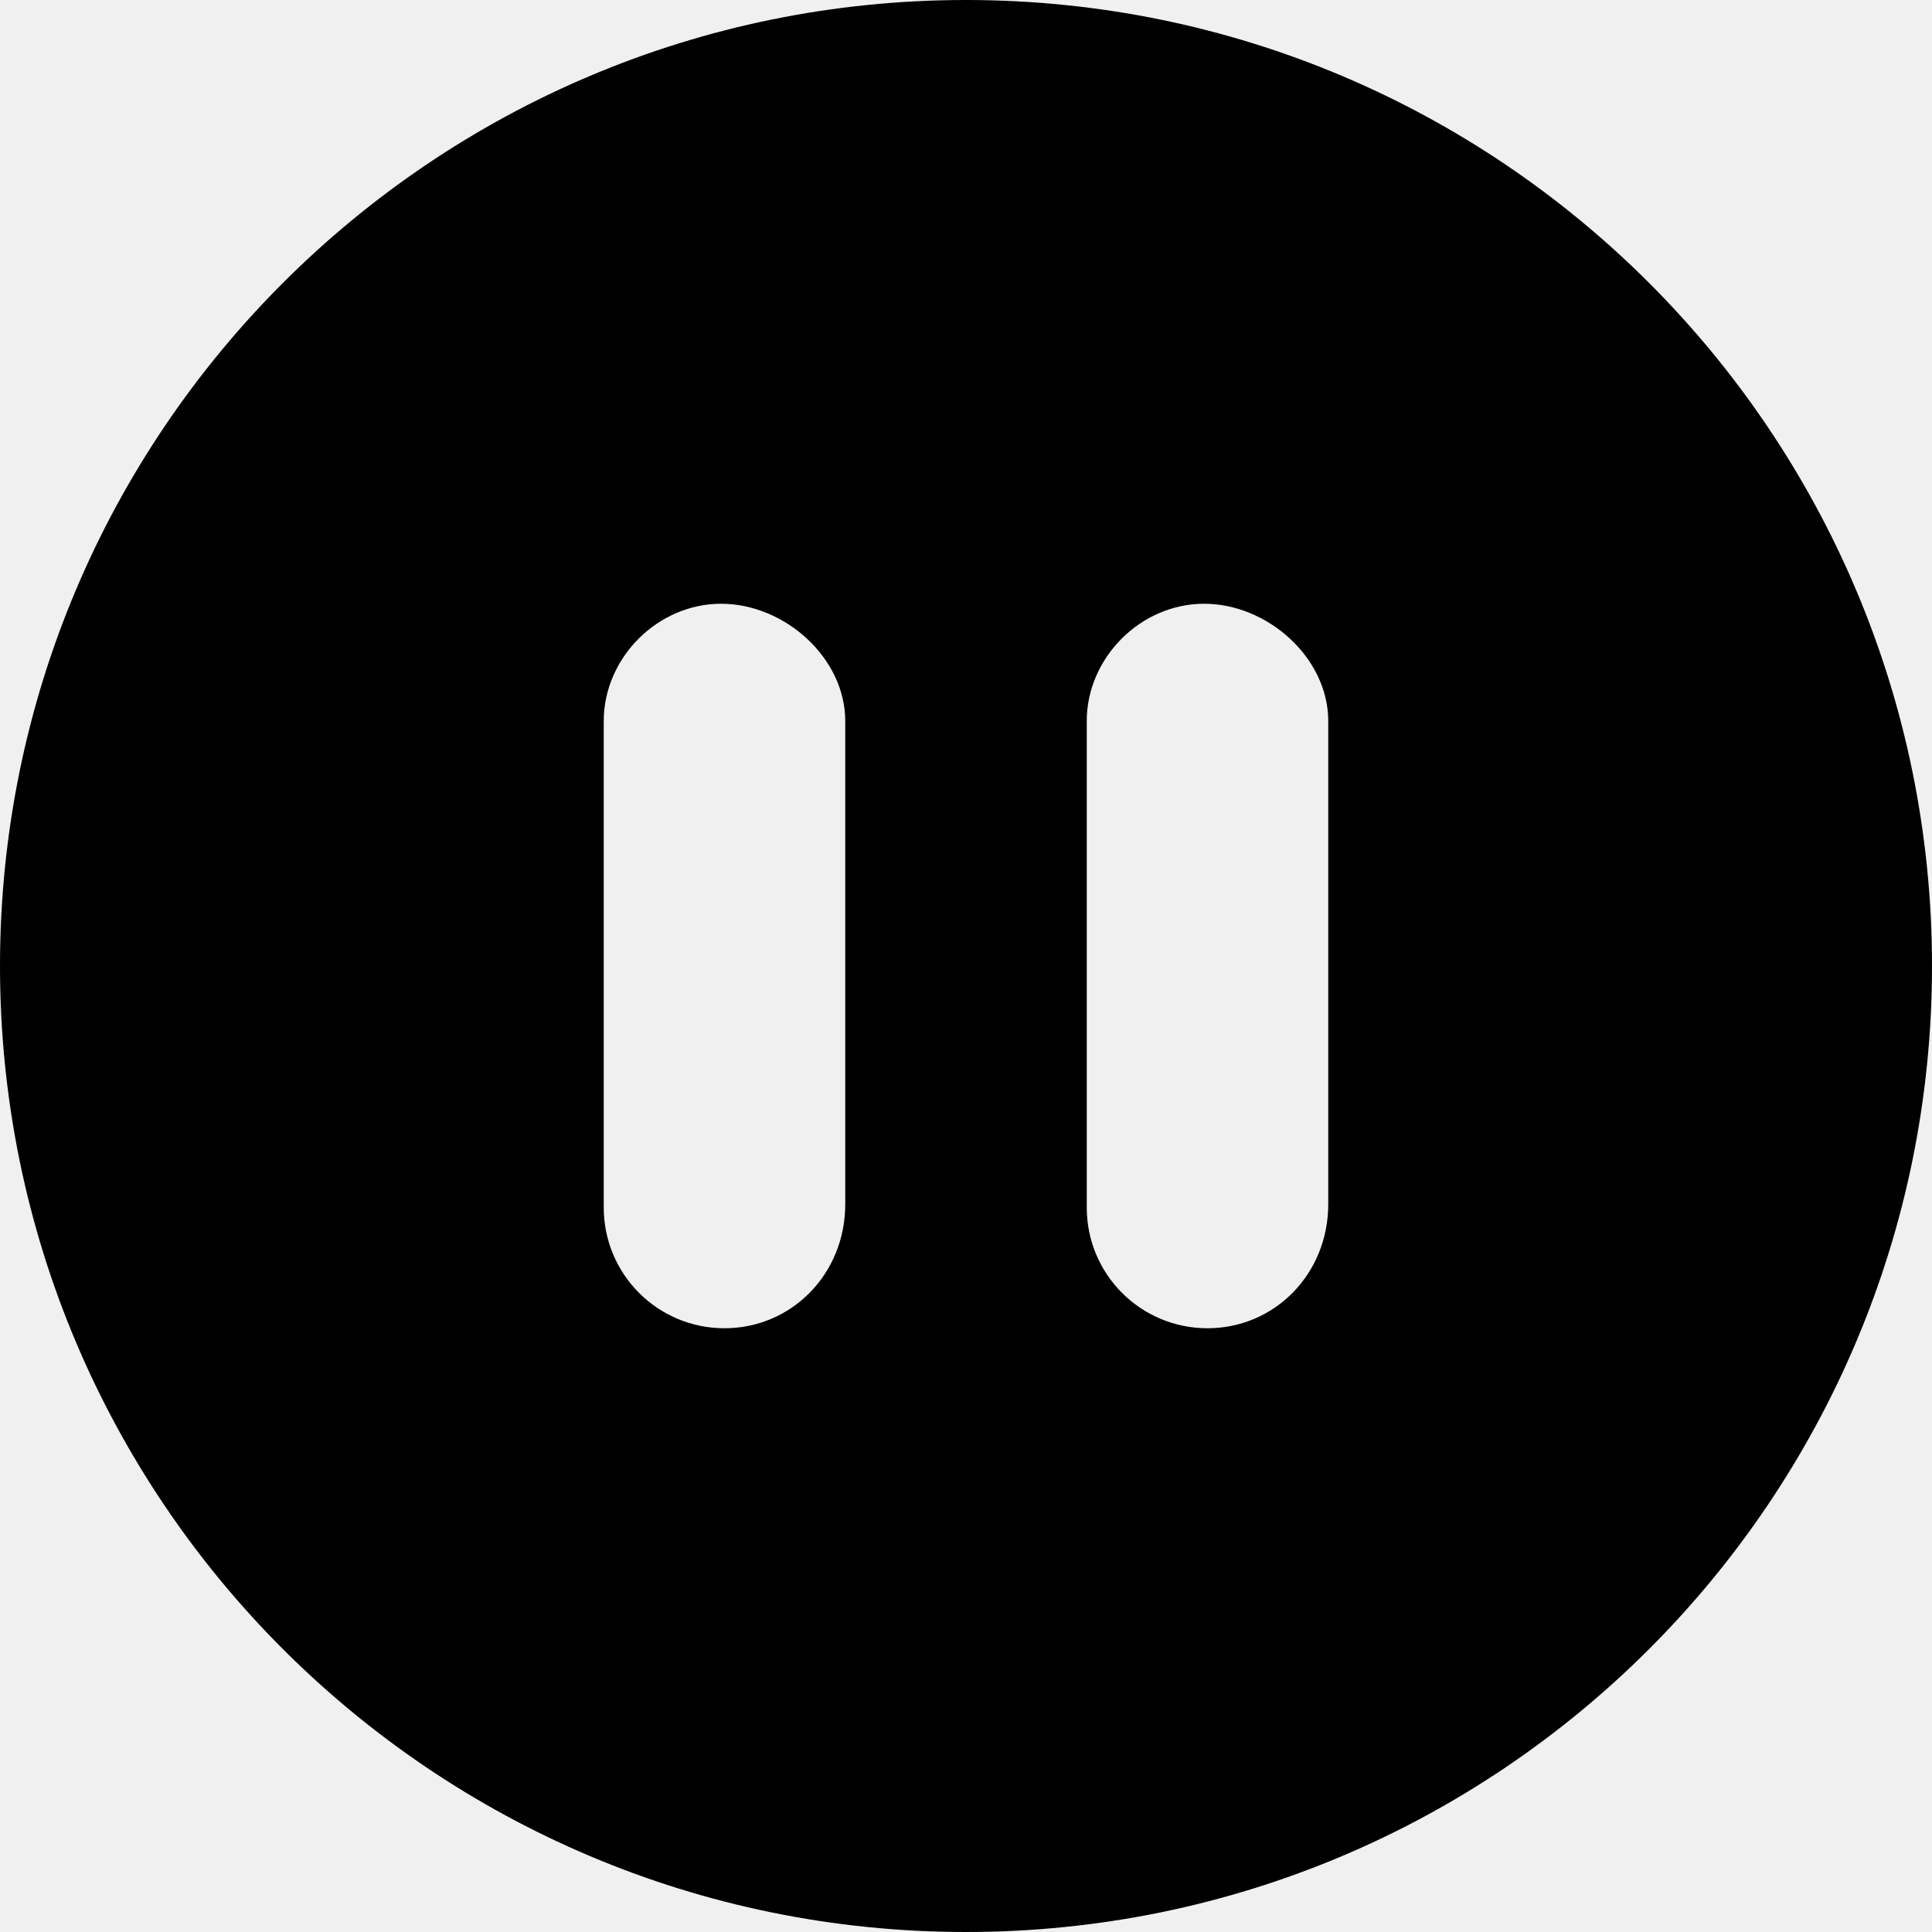
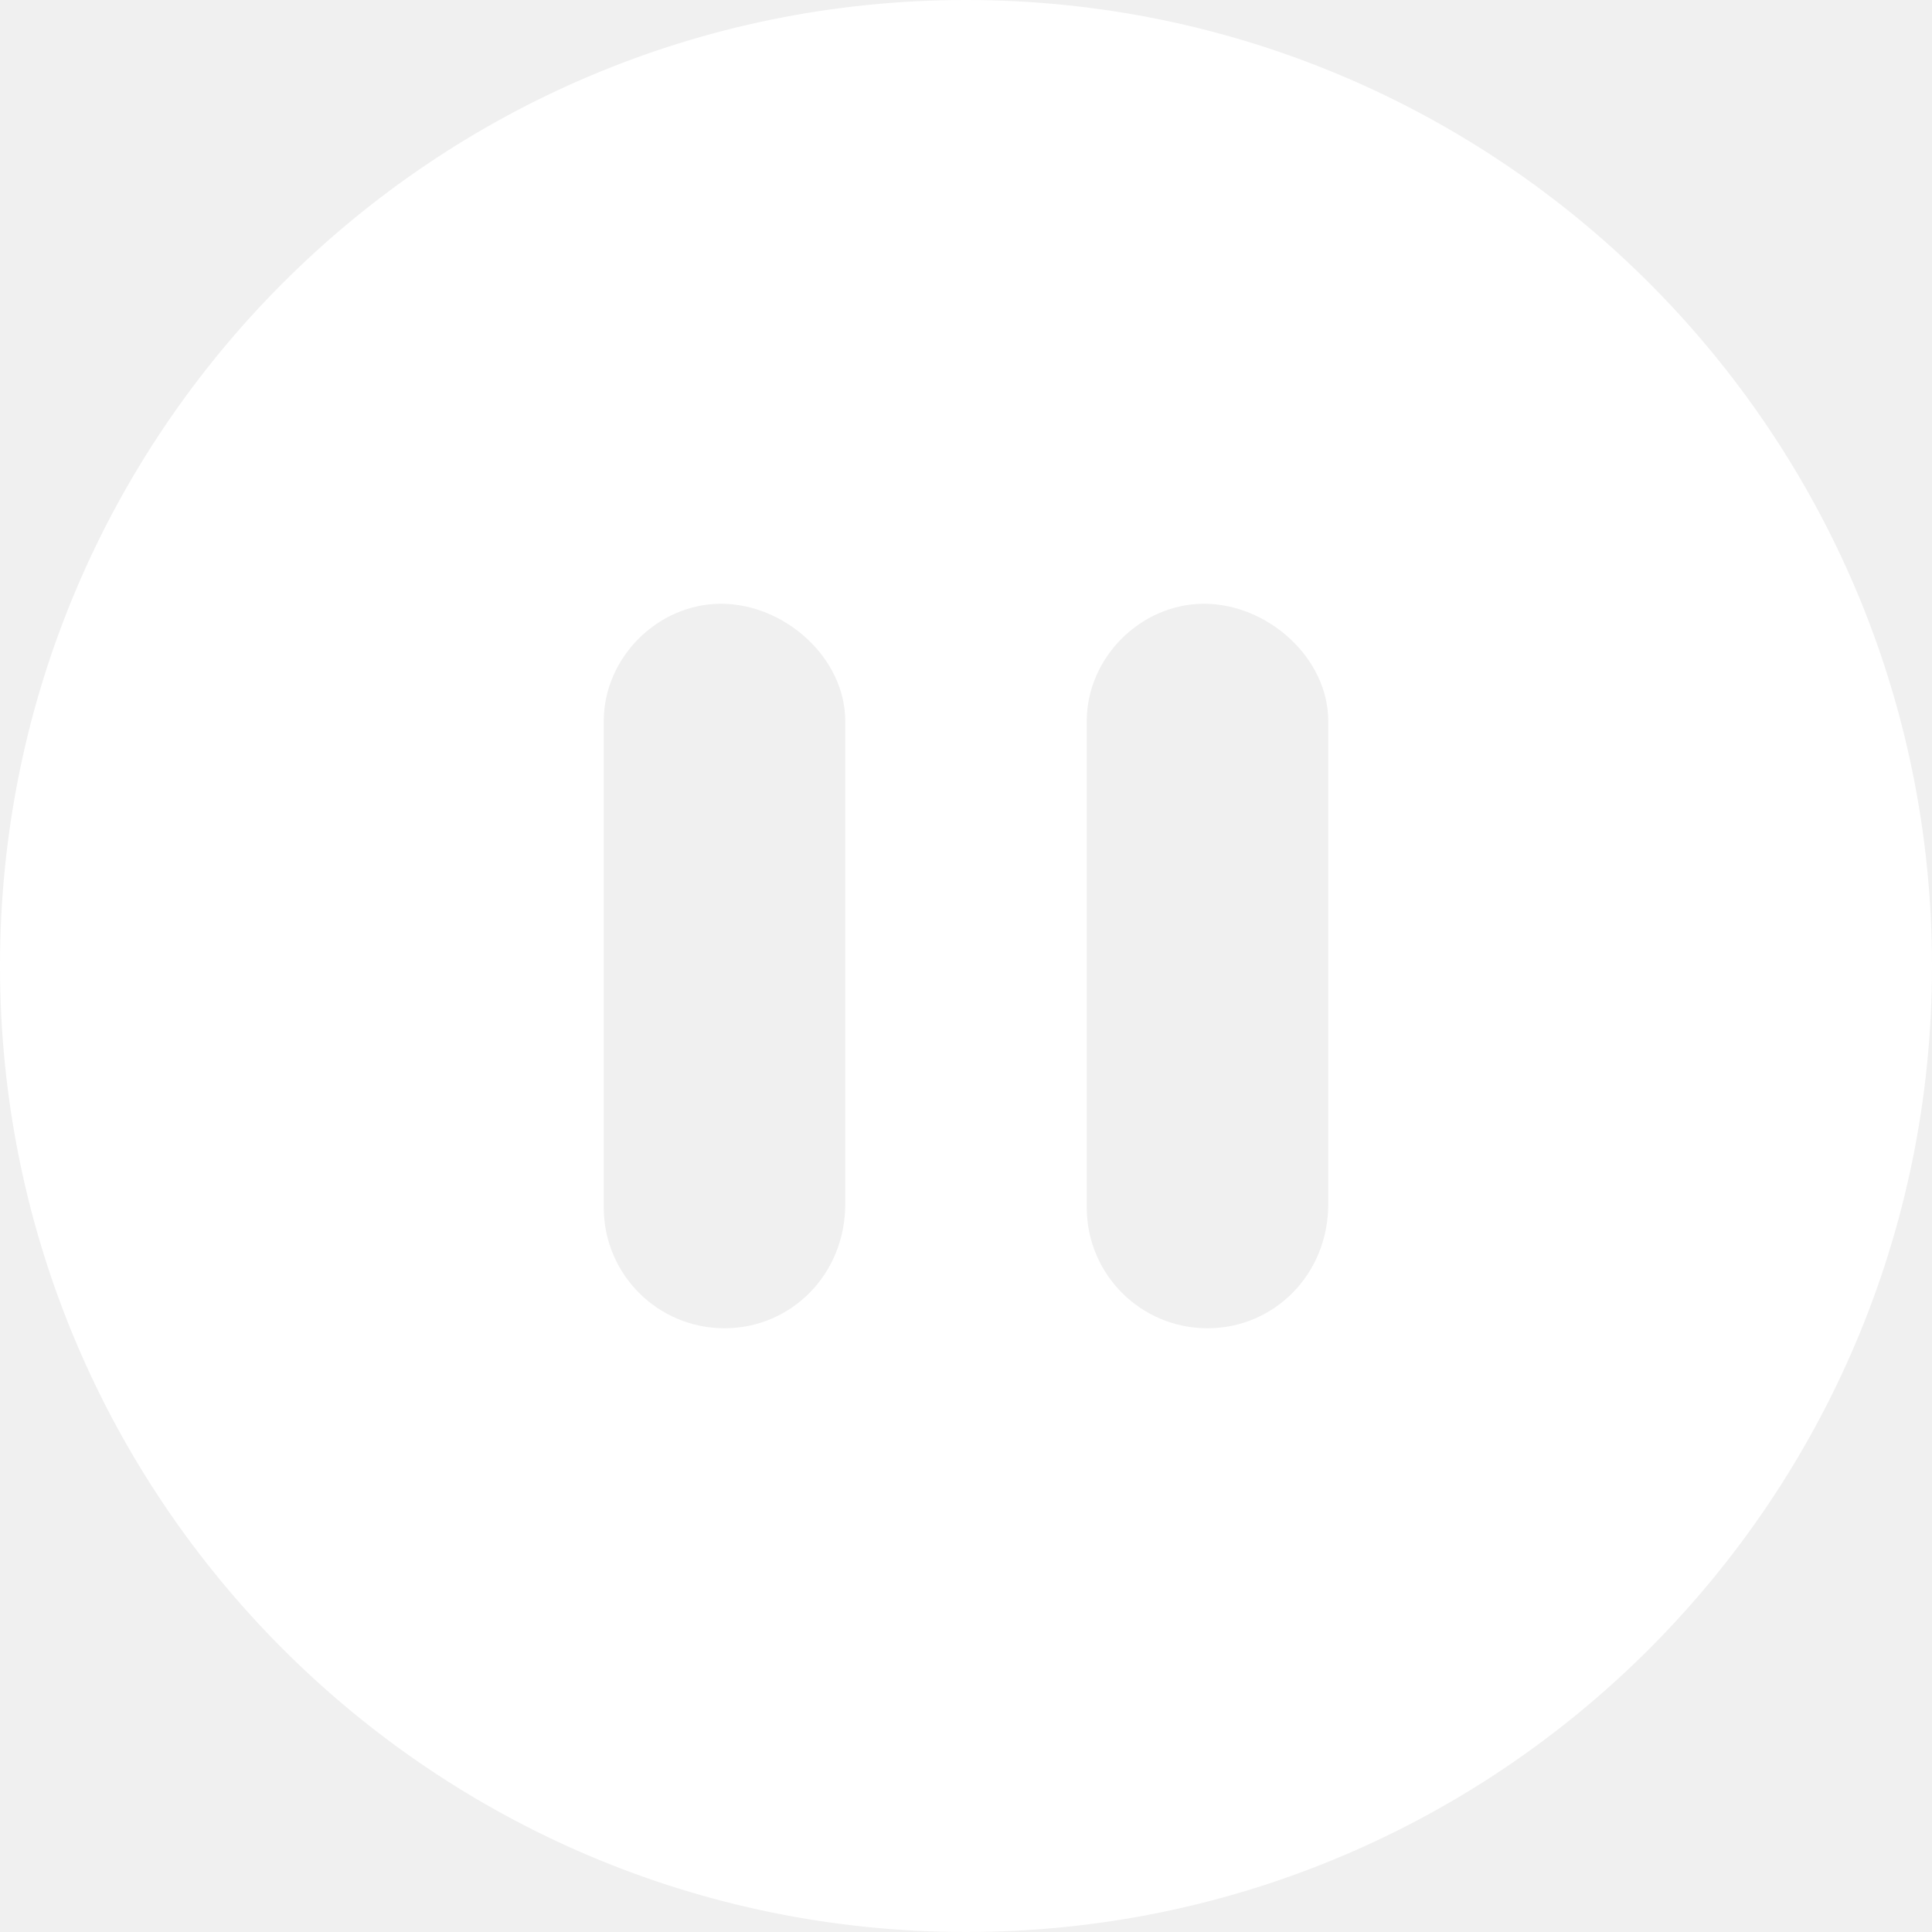
- <svg xmlns="http://www.w3.org/2000/svg" viewBox="0 0 512 512">
+ <svg xmlns="http://www.w3.org/2000/svg" fill="#ffffff" viewBox="0 0 512 512">
  <path d="M256 0C114.6 0 0 114.6 0 256s114.6 256 256 256s256-114.6 256-256S397.4 0 256 0zM224 191.1v128C224 337.7 209.7 352 192 352S160 337.7 160 320V191.1C160 174.3 174.3 160 191.1 160S224 174.3 224 191.1zM352 191.1v128C352 337.7 337.7 352 320 352S288 337.7 288 320V191.1C288 174.3 302.3 160 319.1 160S352 174.3 352 191.1z" />
</svg>
